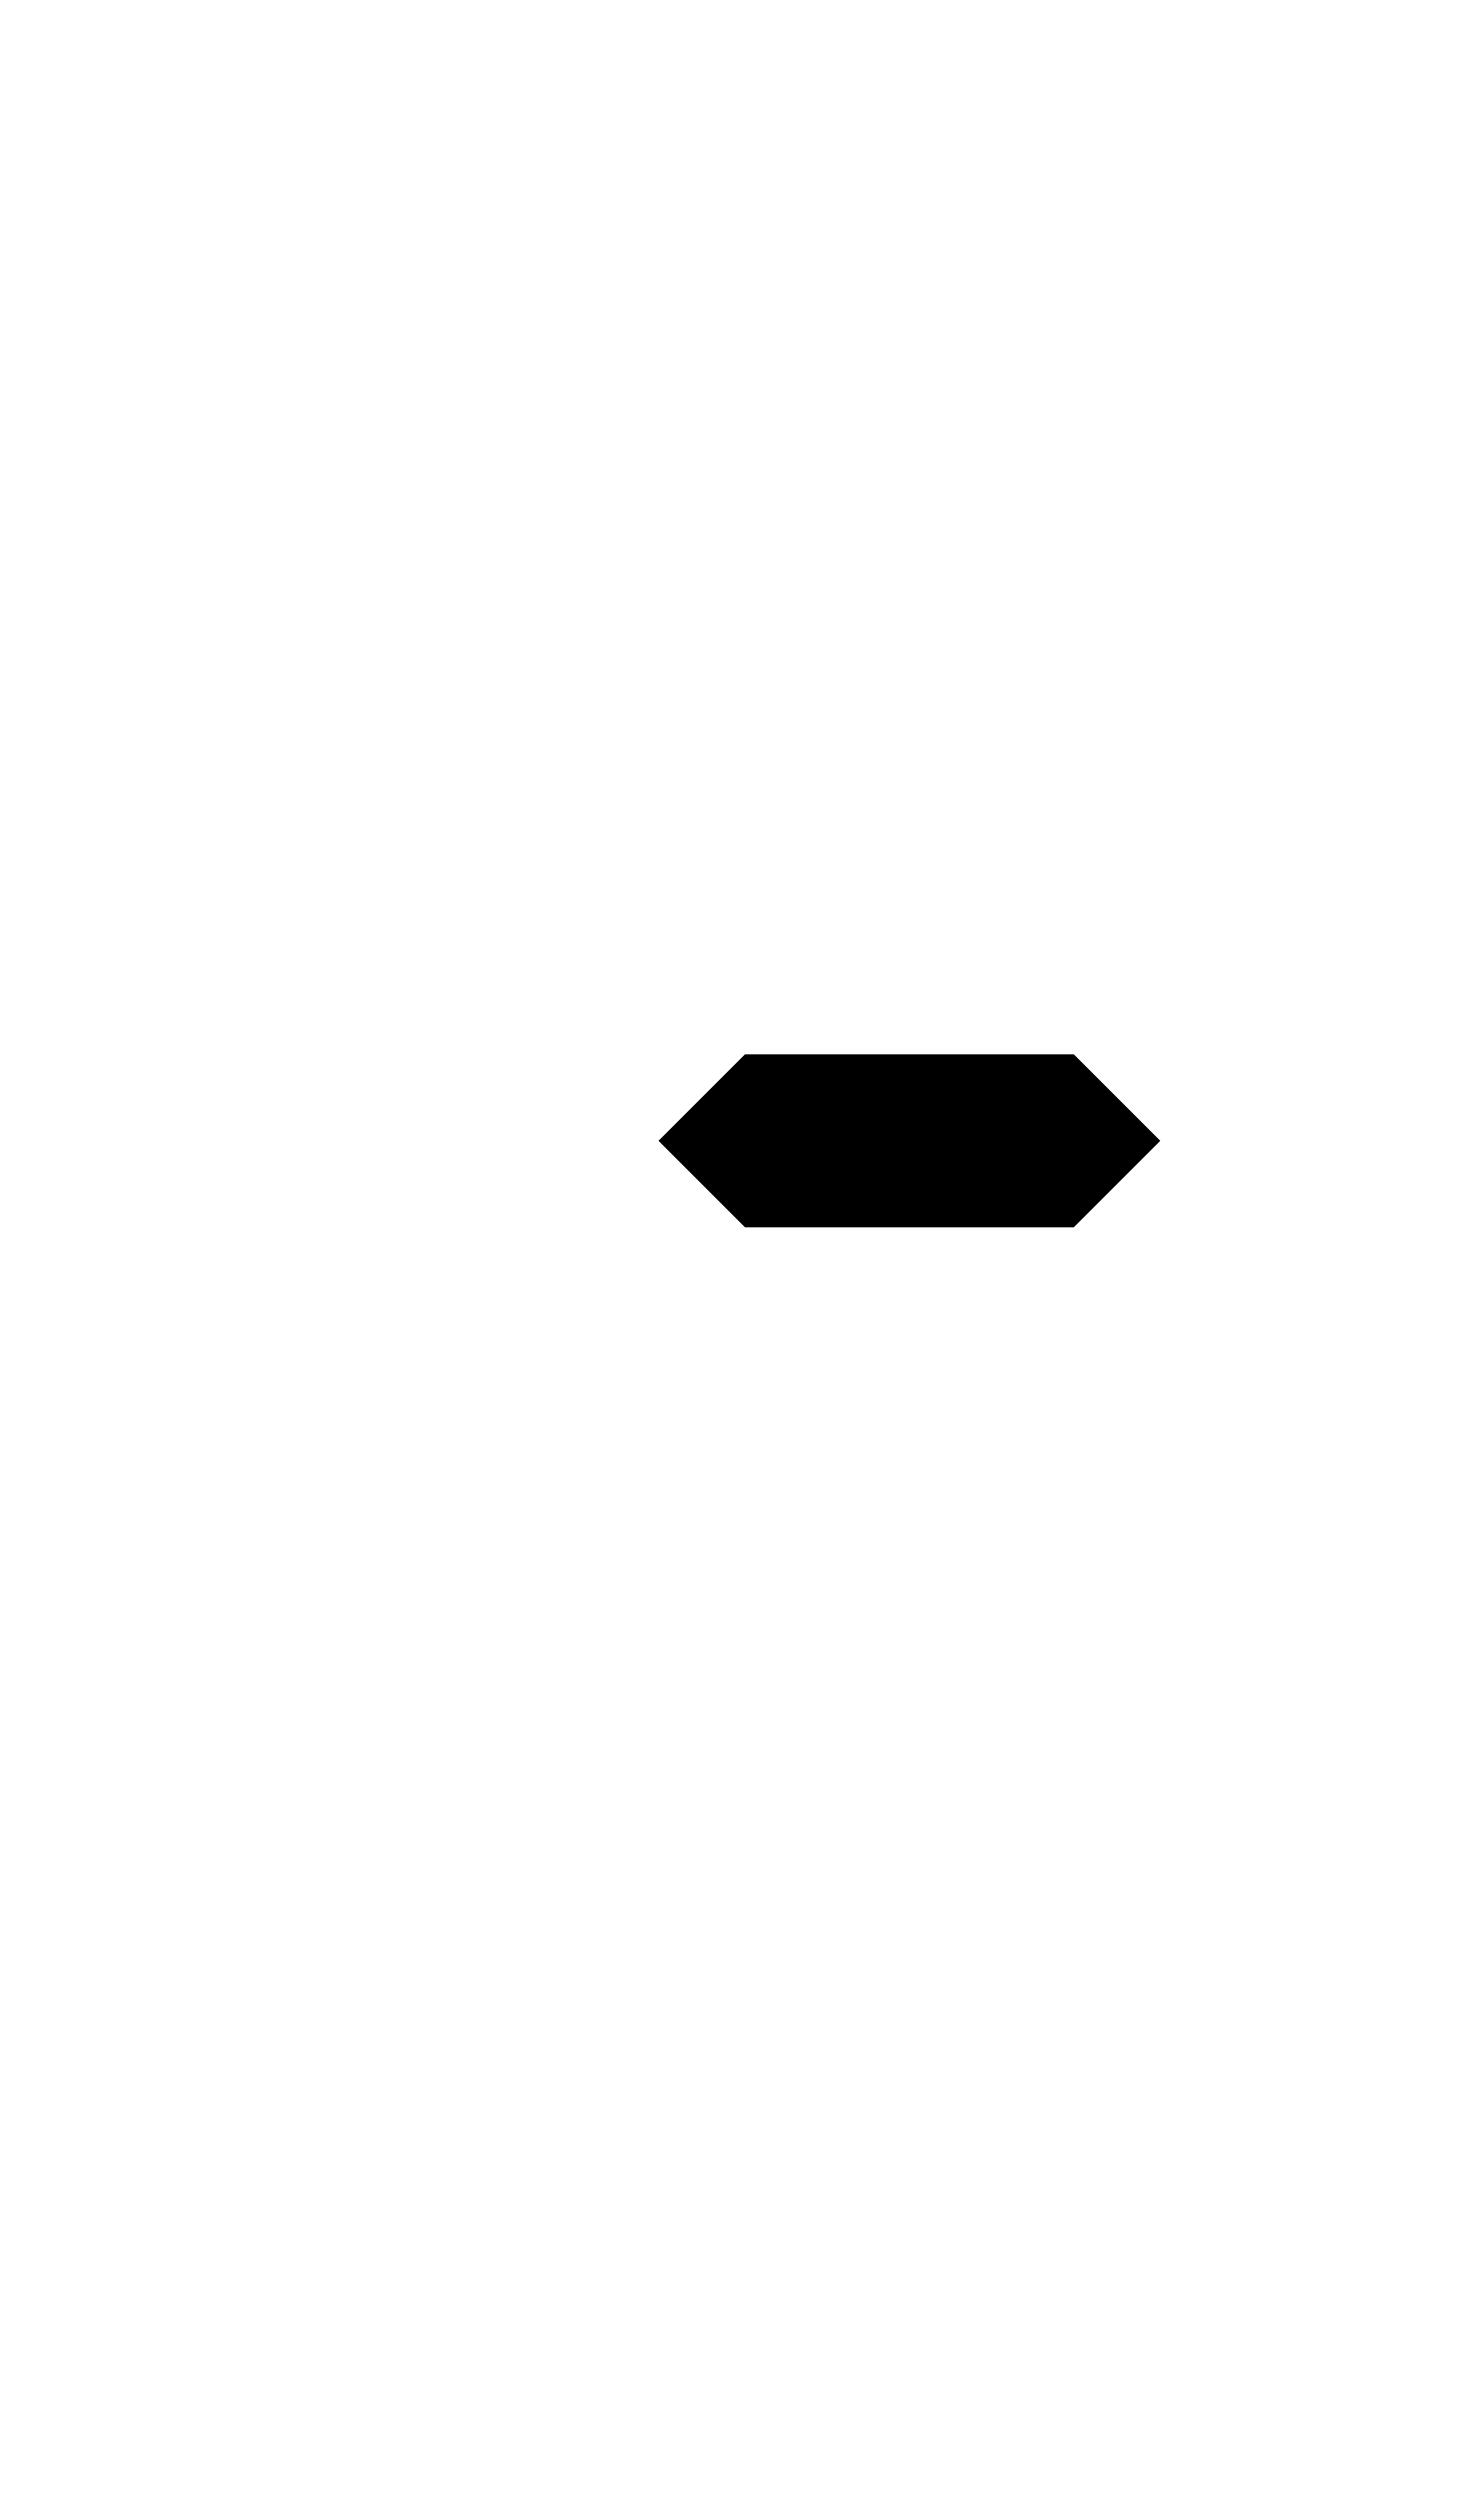
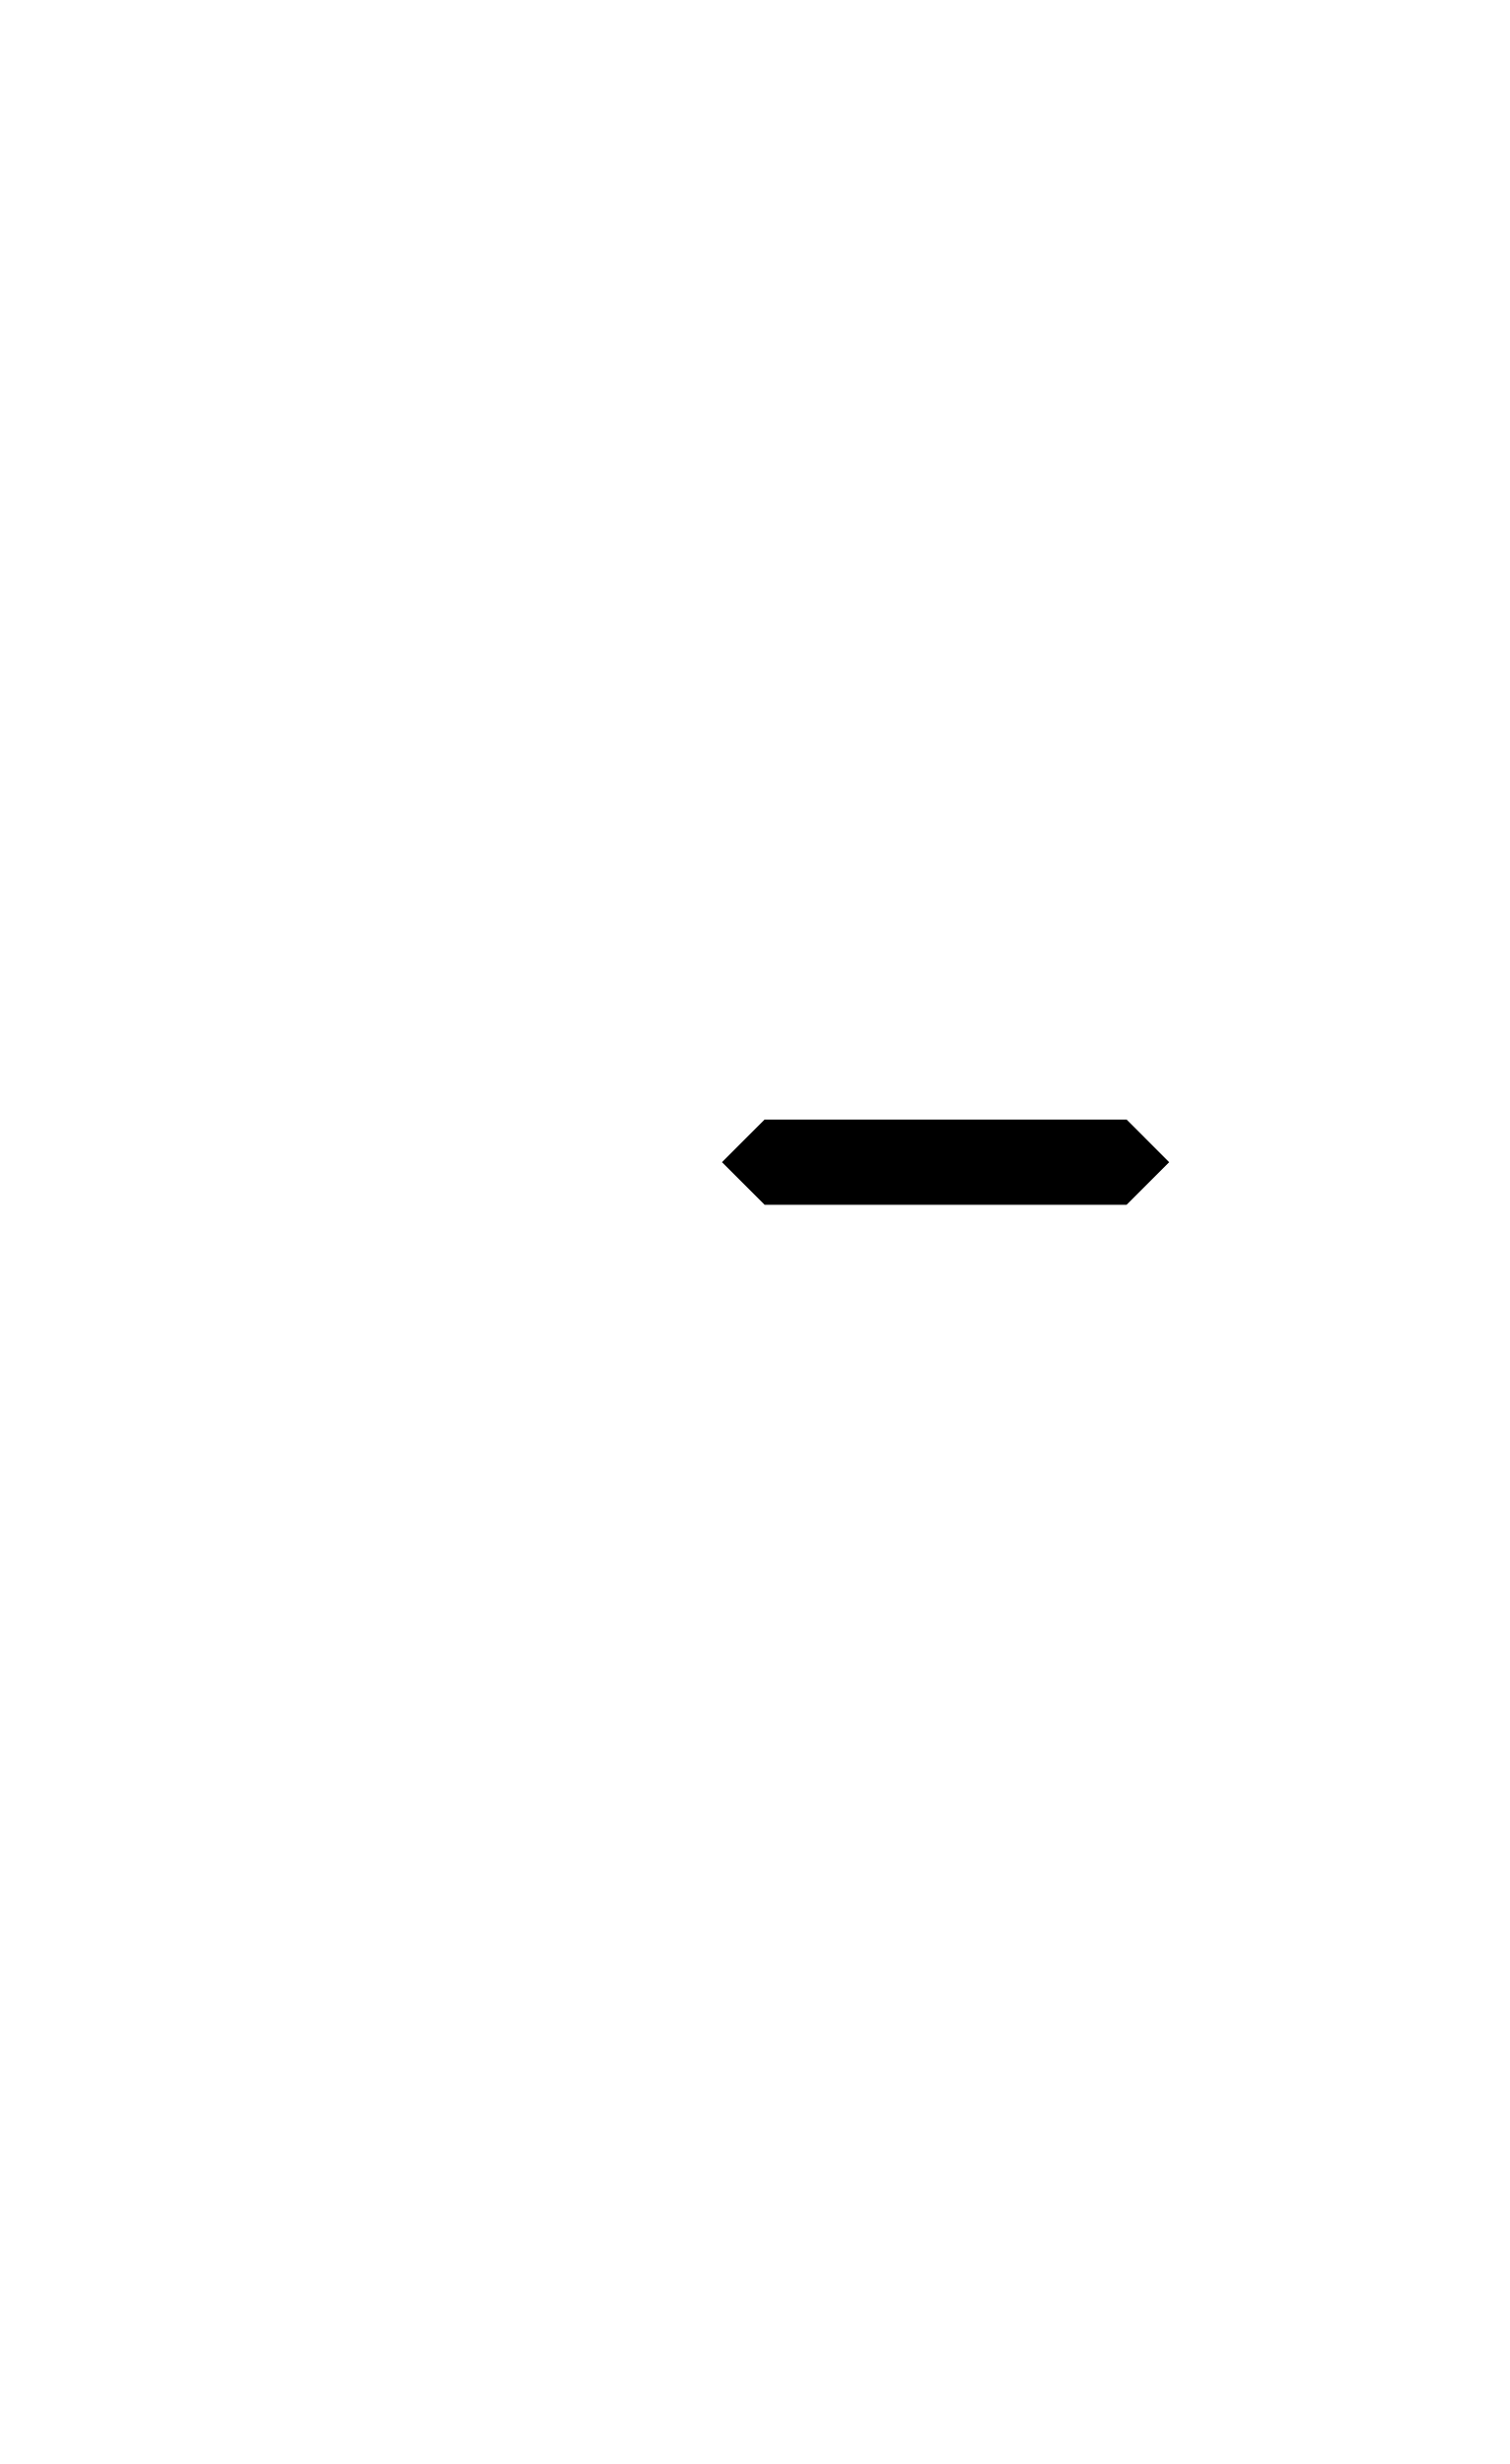
- <svg xmlns="http://www.w3.org/2000/svg" version="1.1" id="Layer_1" x="0px" y="0px" viewBox="0 0 183.75 310.68" style="enable-background:new 0 0 183.75 310.68;" xml:space="preserve">
-   <polygon points="92.58,131.02 133.44,131.02 144.19,141.77 133.44,152.52 92.58,152.52 81.83,141.77 " />
+ <svg xmlns="http://www.w3.org/2000/svg" version="1.1" id="Layer_1" x="0px" y="0px" viewBox="0 0 203.74 332.59" style="enable-background:new 0 0 203.74 332.59;" xml:space="preserve">
+   <polygon points="103.2,151.12 152.06,151.12 157.81,156.87 152.06,162.62 103.2,162.62 97.45,156.87 " />
</svg>
